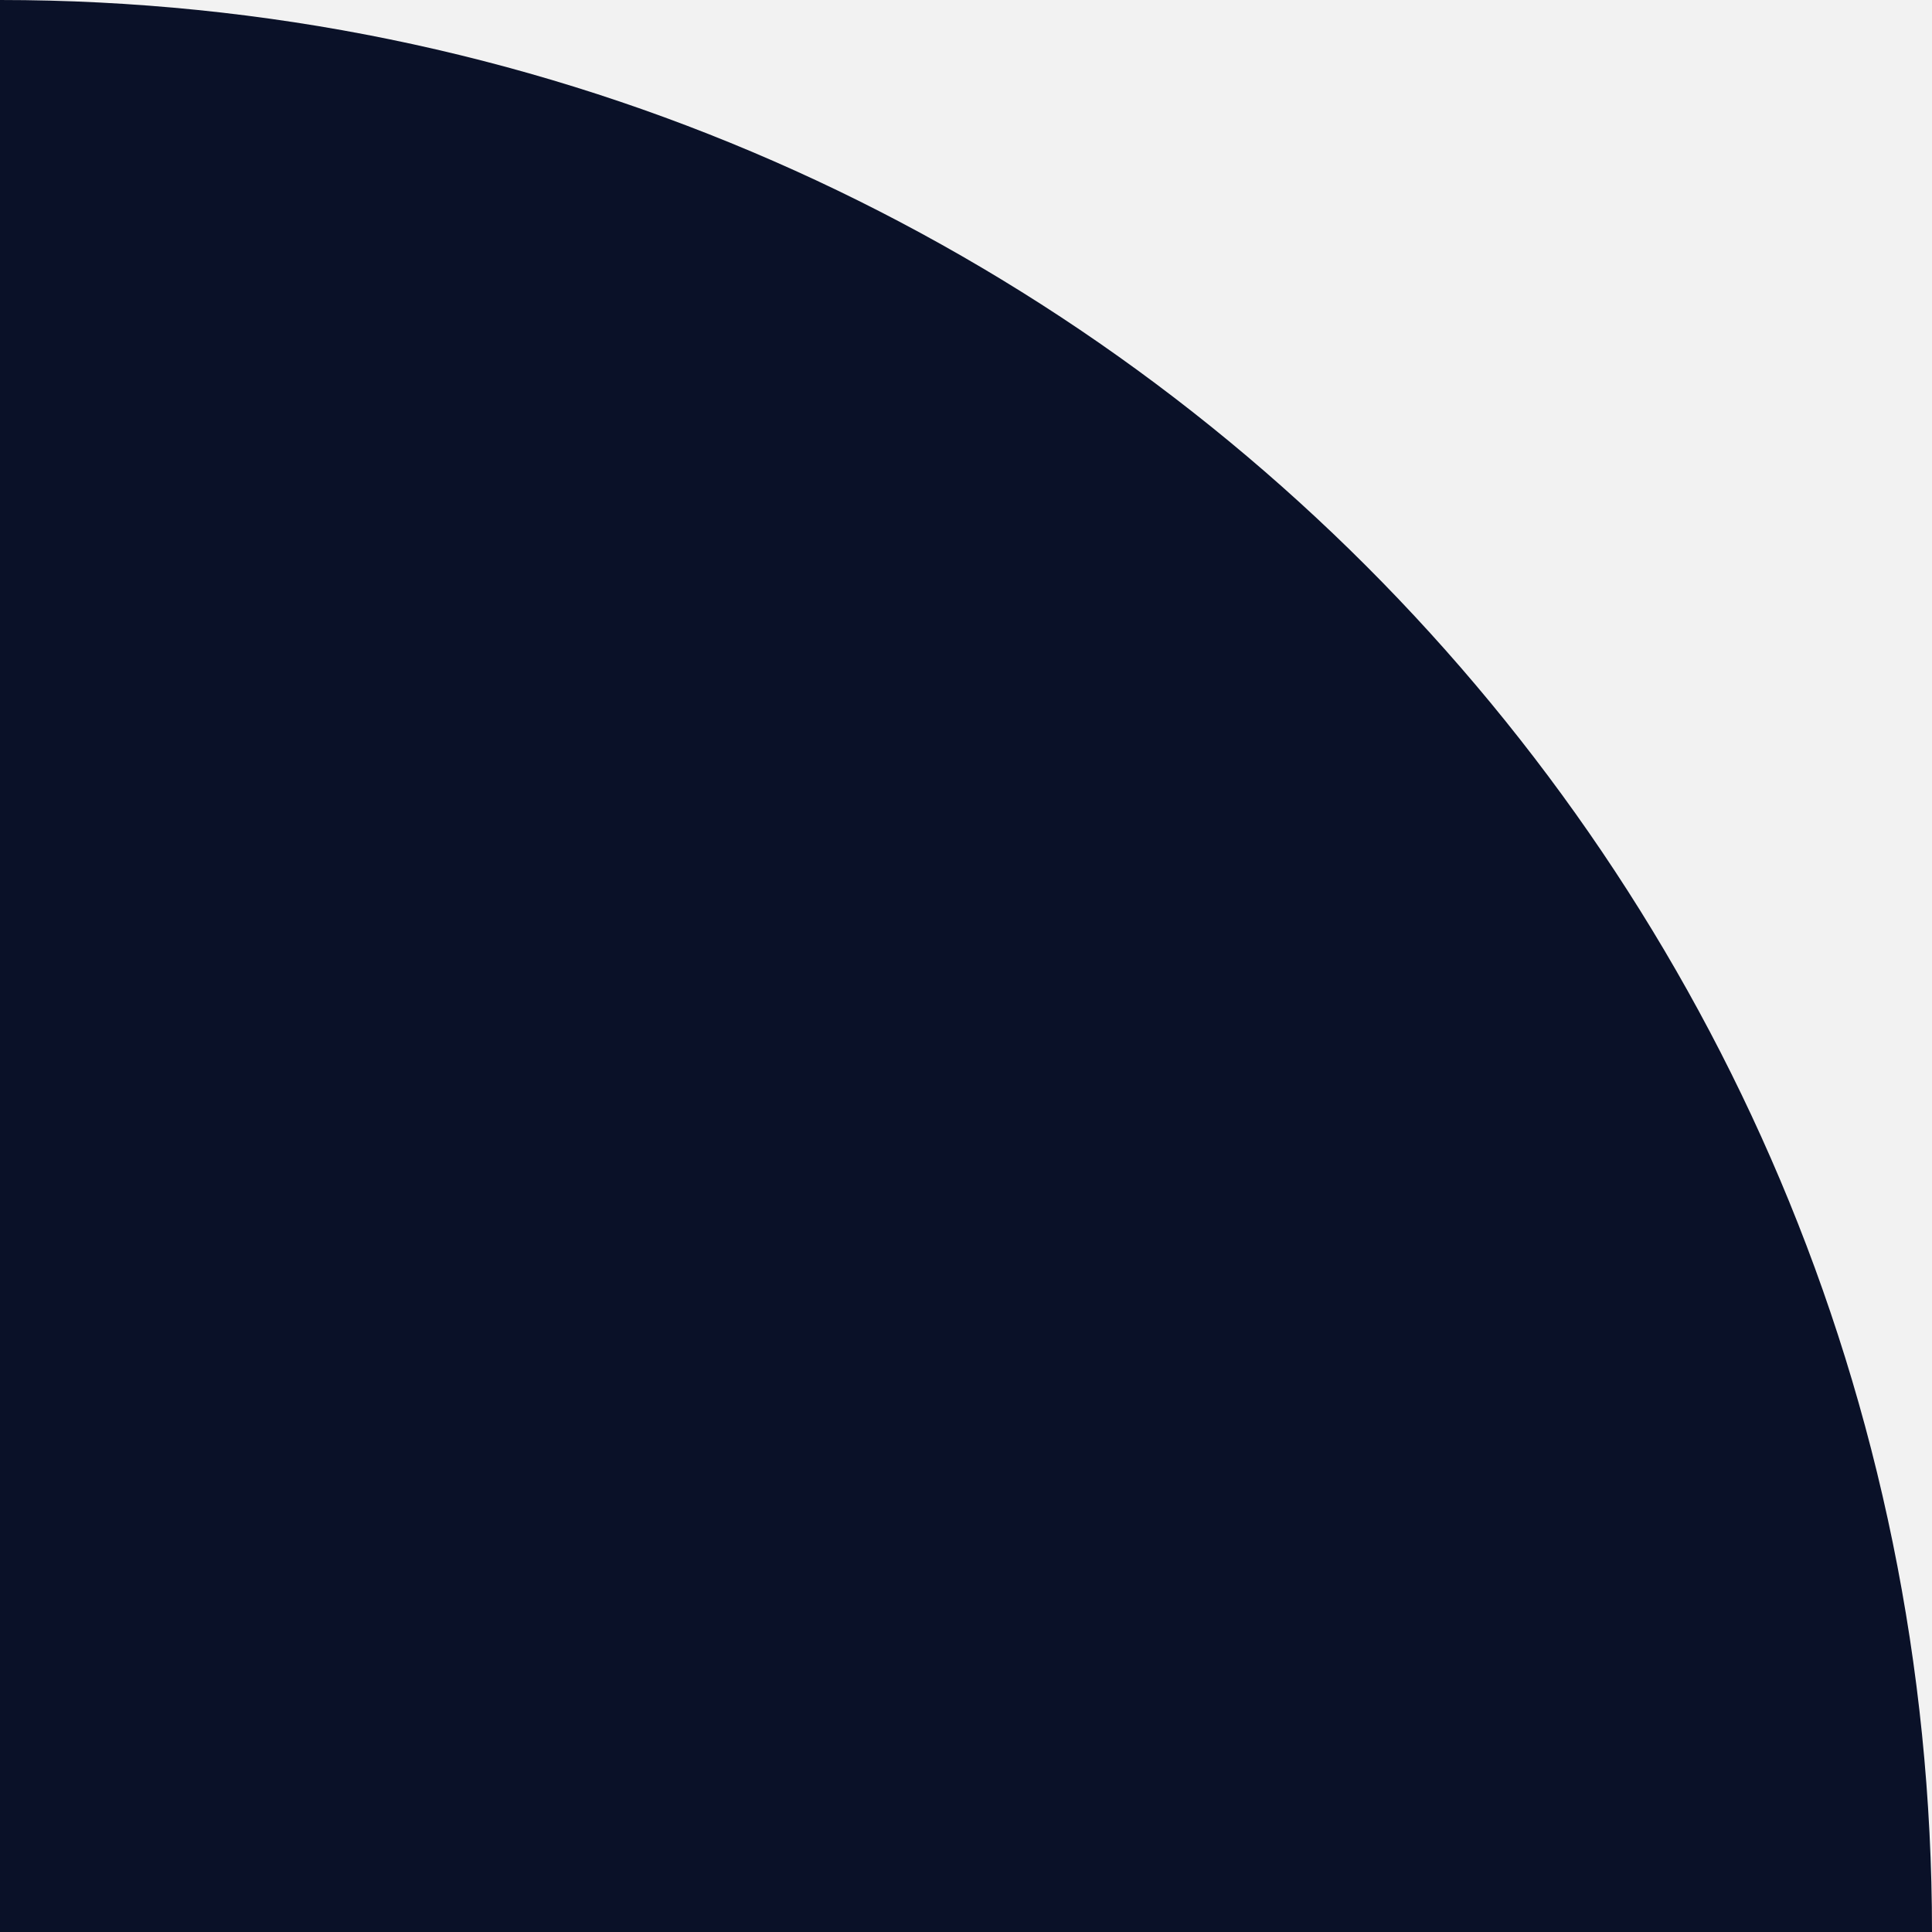
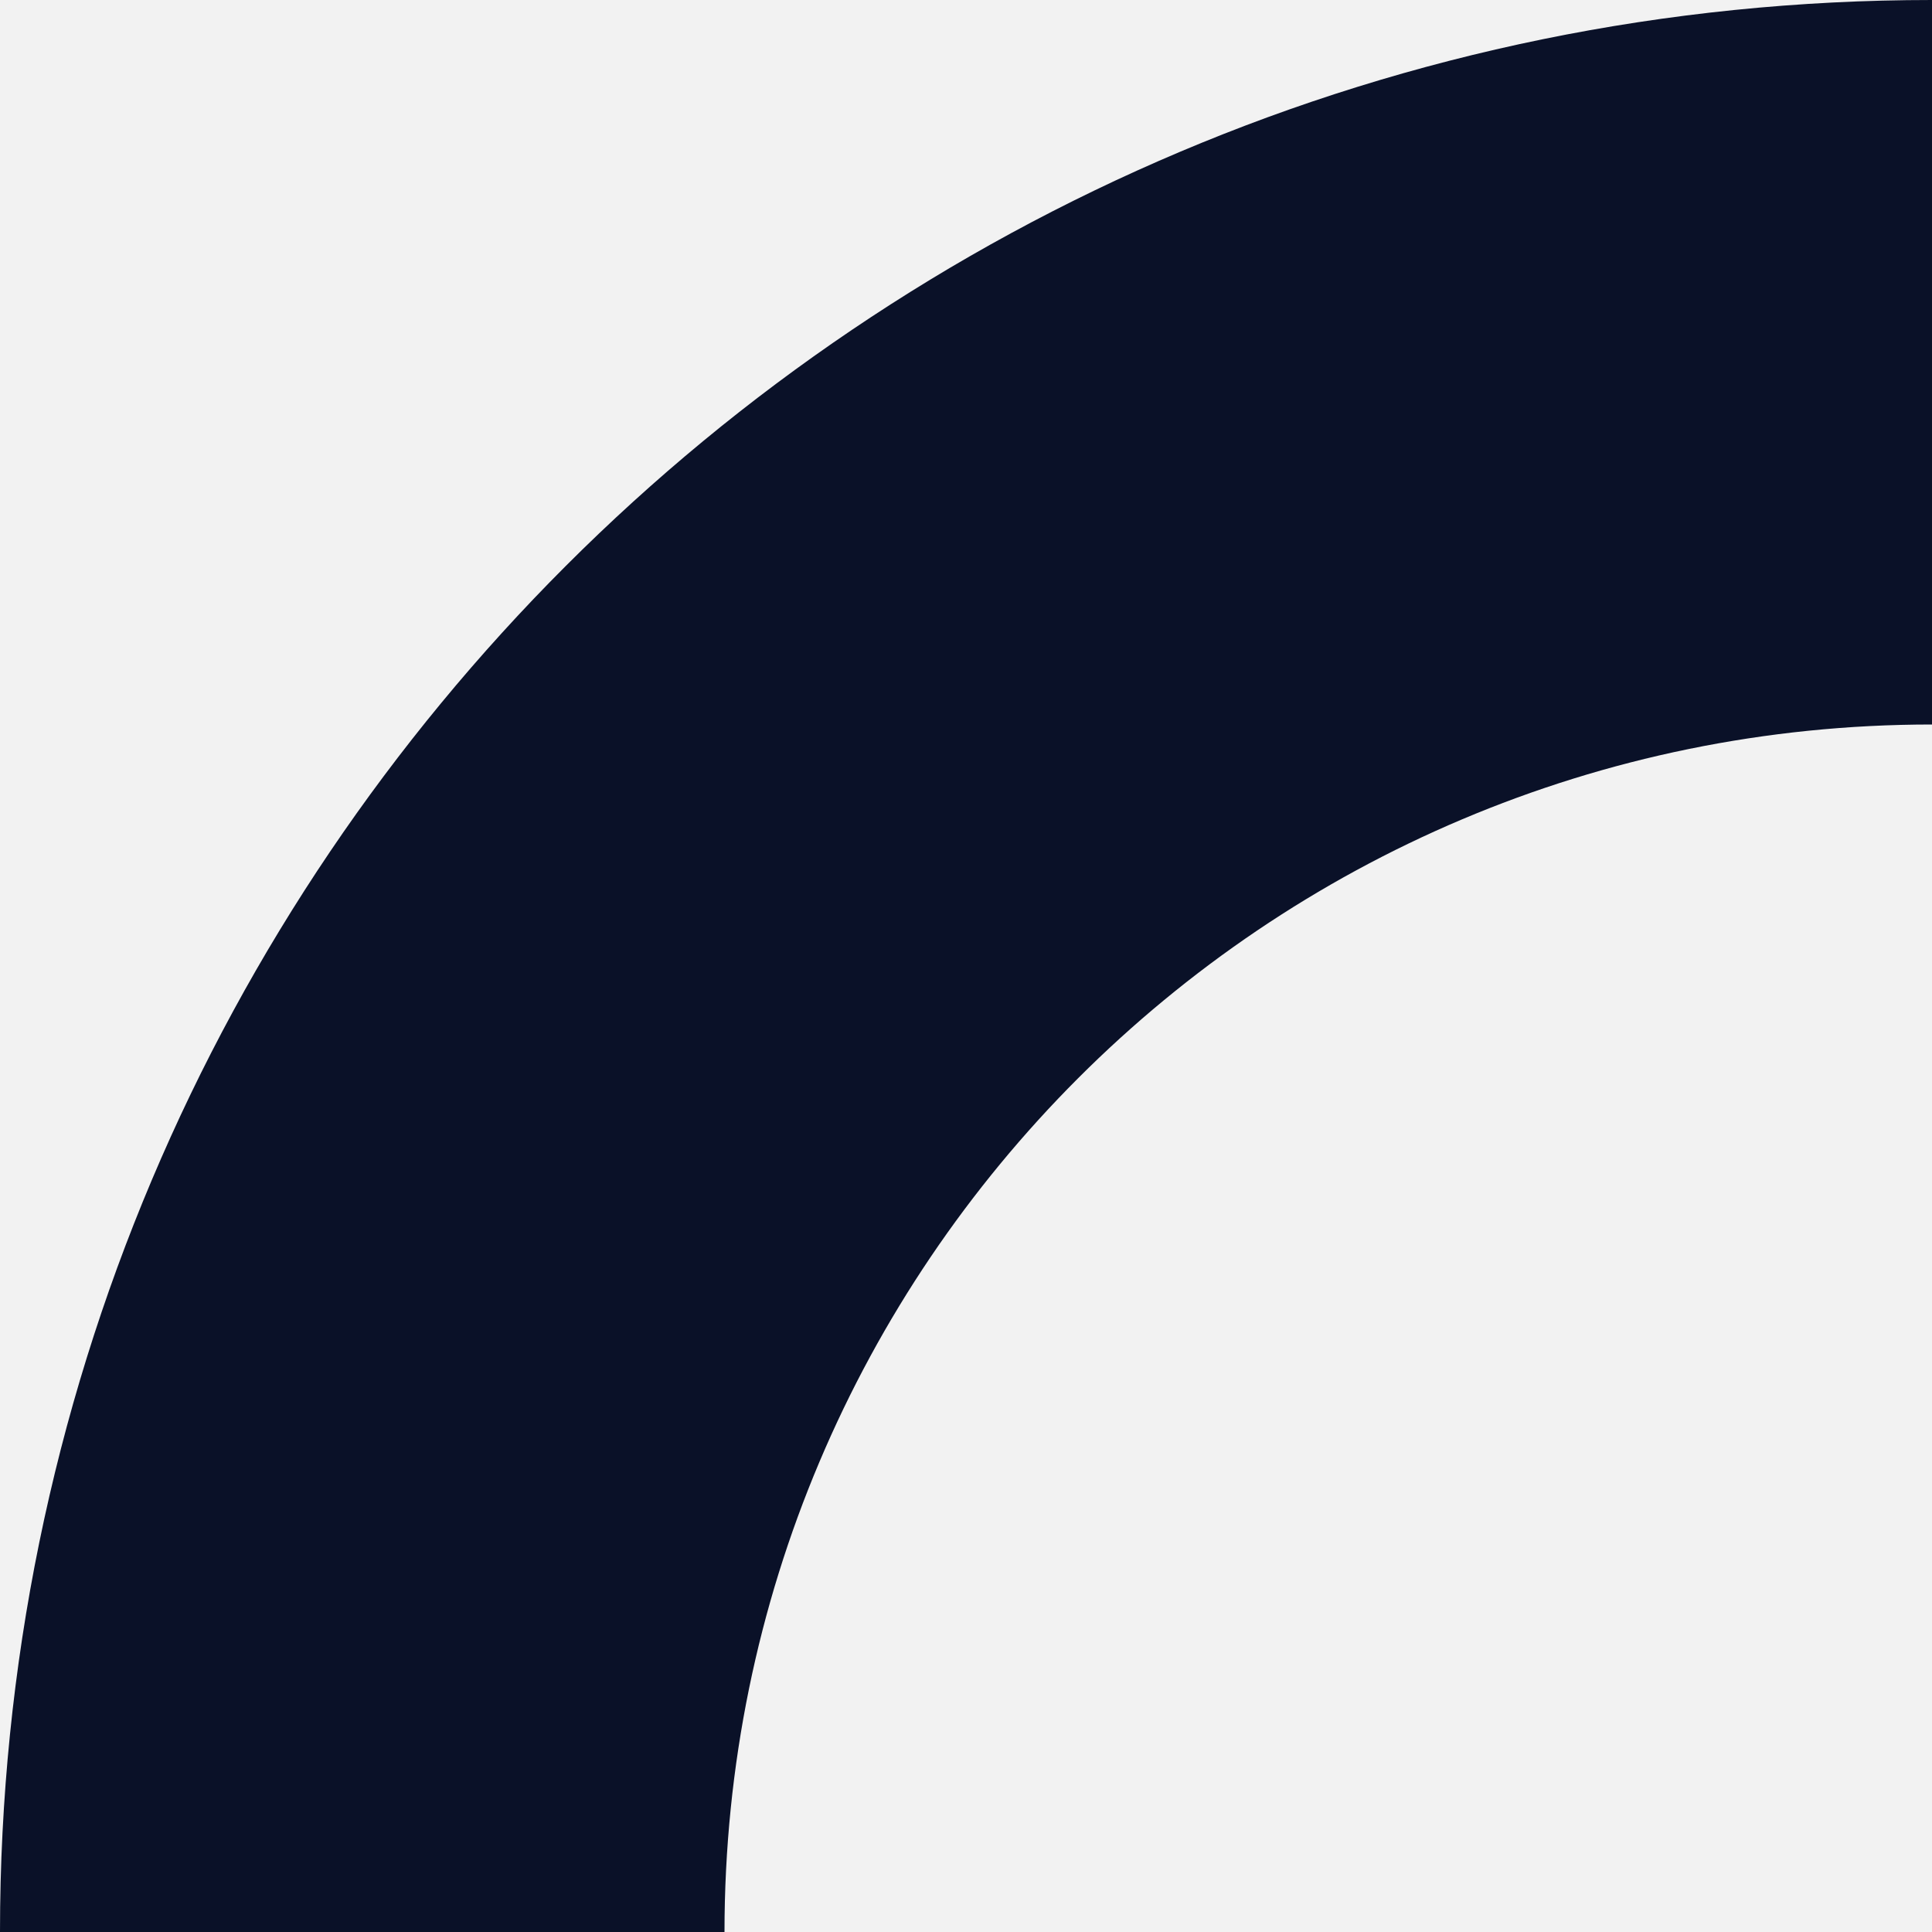
<svg xmlns="http://www.w3.org/2000/svg" width="200" height="200" viewBox="0 0 200 200" fill="none">
  <path d="M0 0H200V200H0V0Z" fill="#F2F2F2" />
-   <path d="M0 0V200H200C200 89.543 110.457 0 0 0Z" fill="#0A1128" />
+   <path d="M200 0C89.543 0 0 89.543 0 200H75C75 130.964 130.964 75 200 75V0Z" fill="#0A1128" />
</svg>
